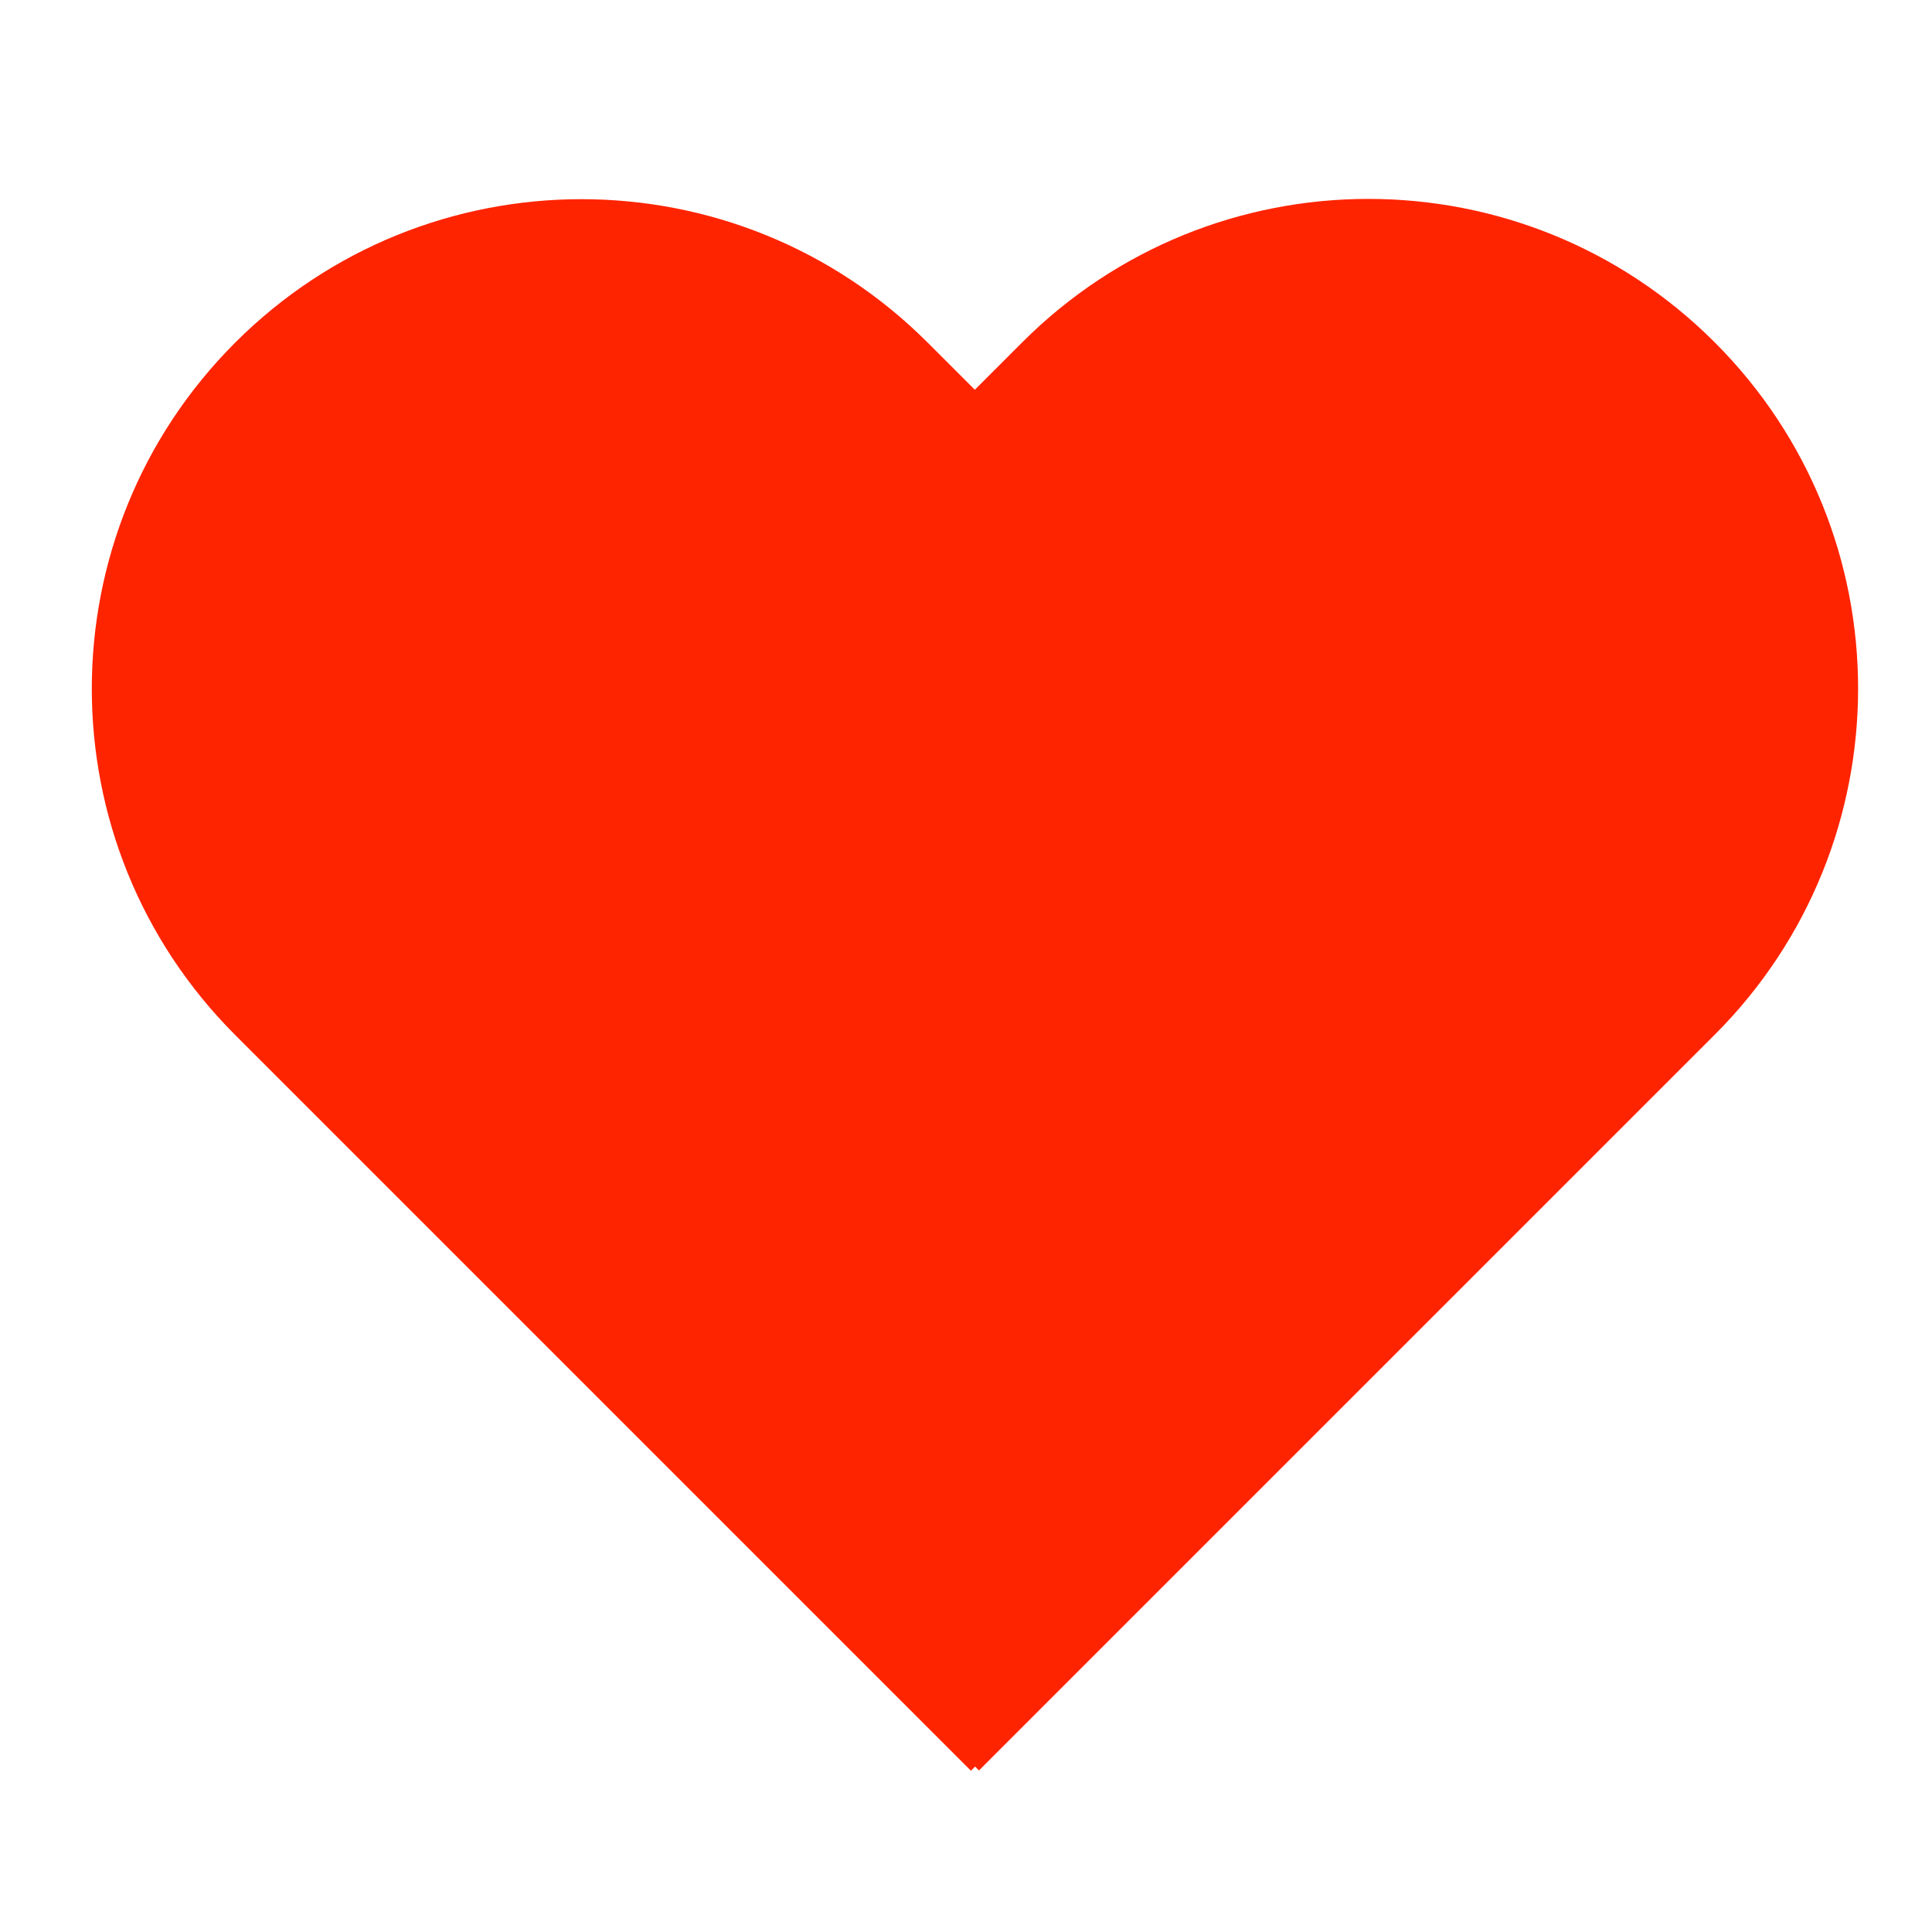
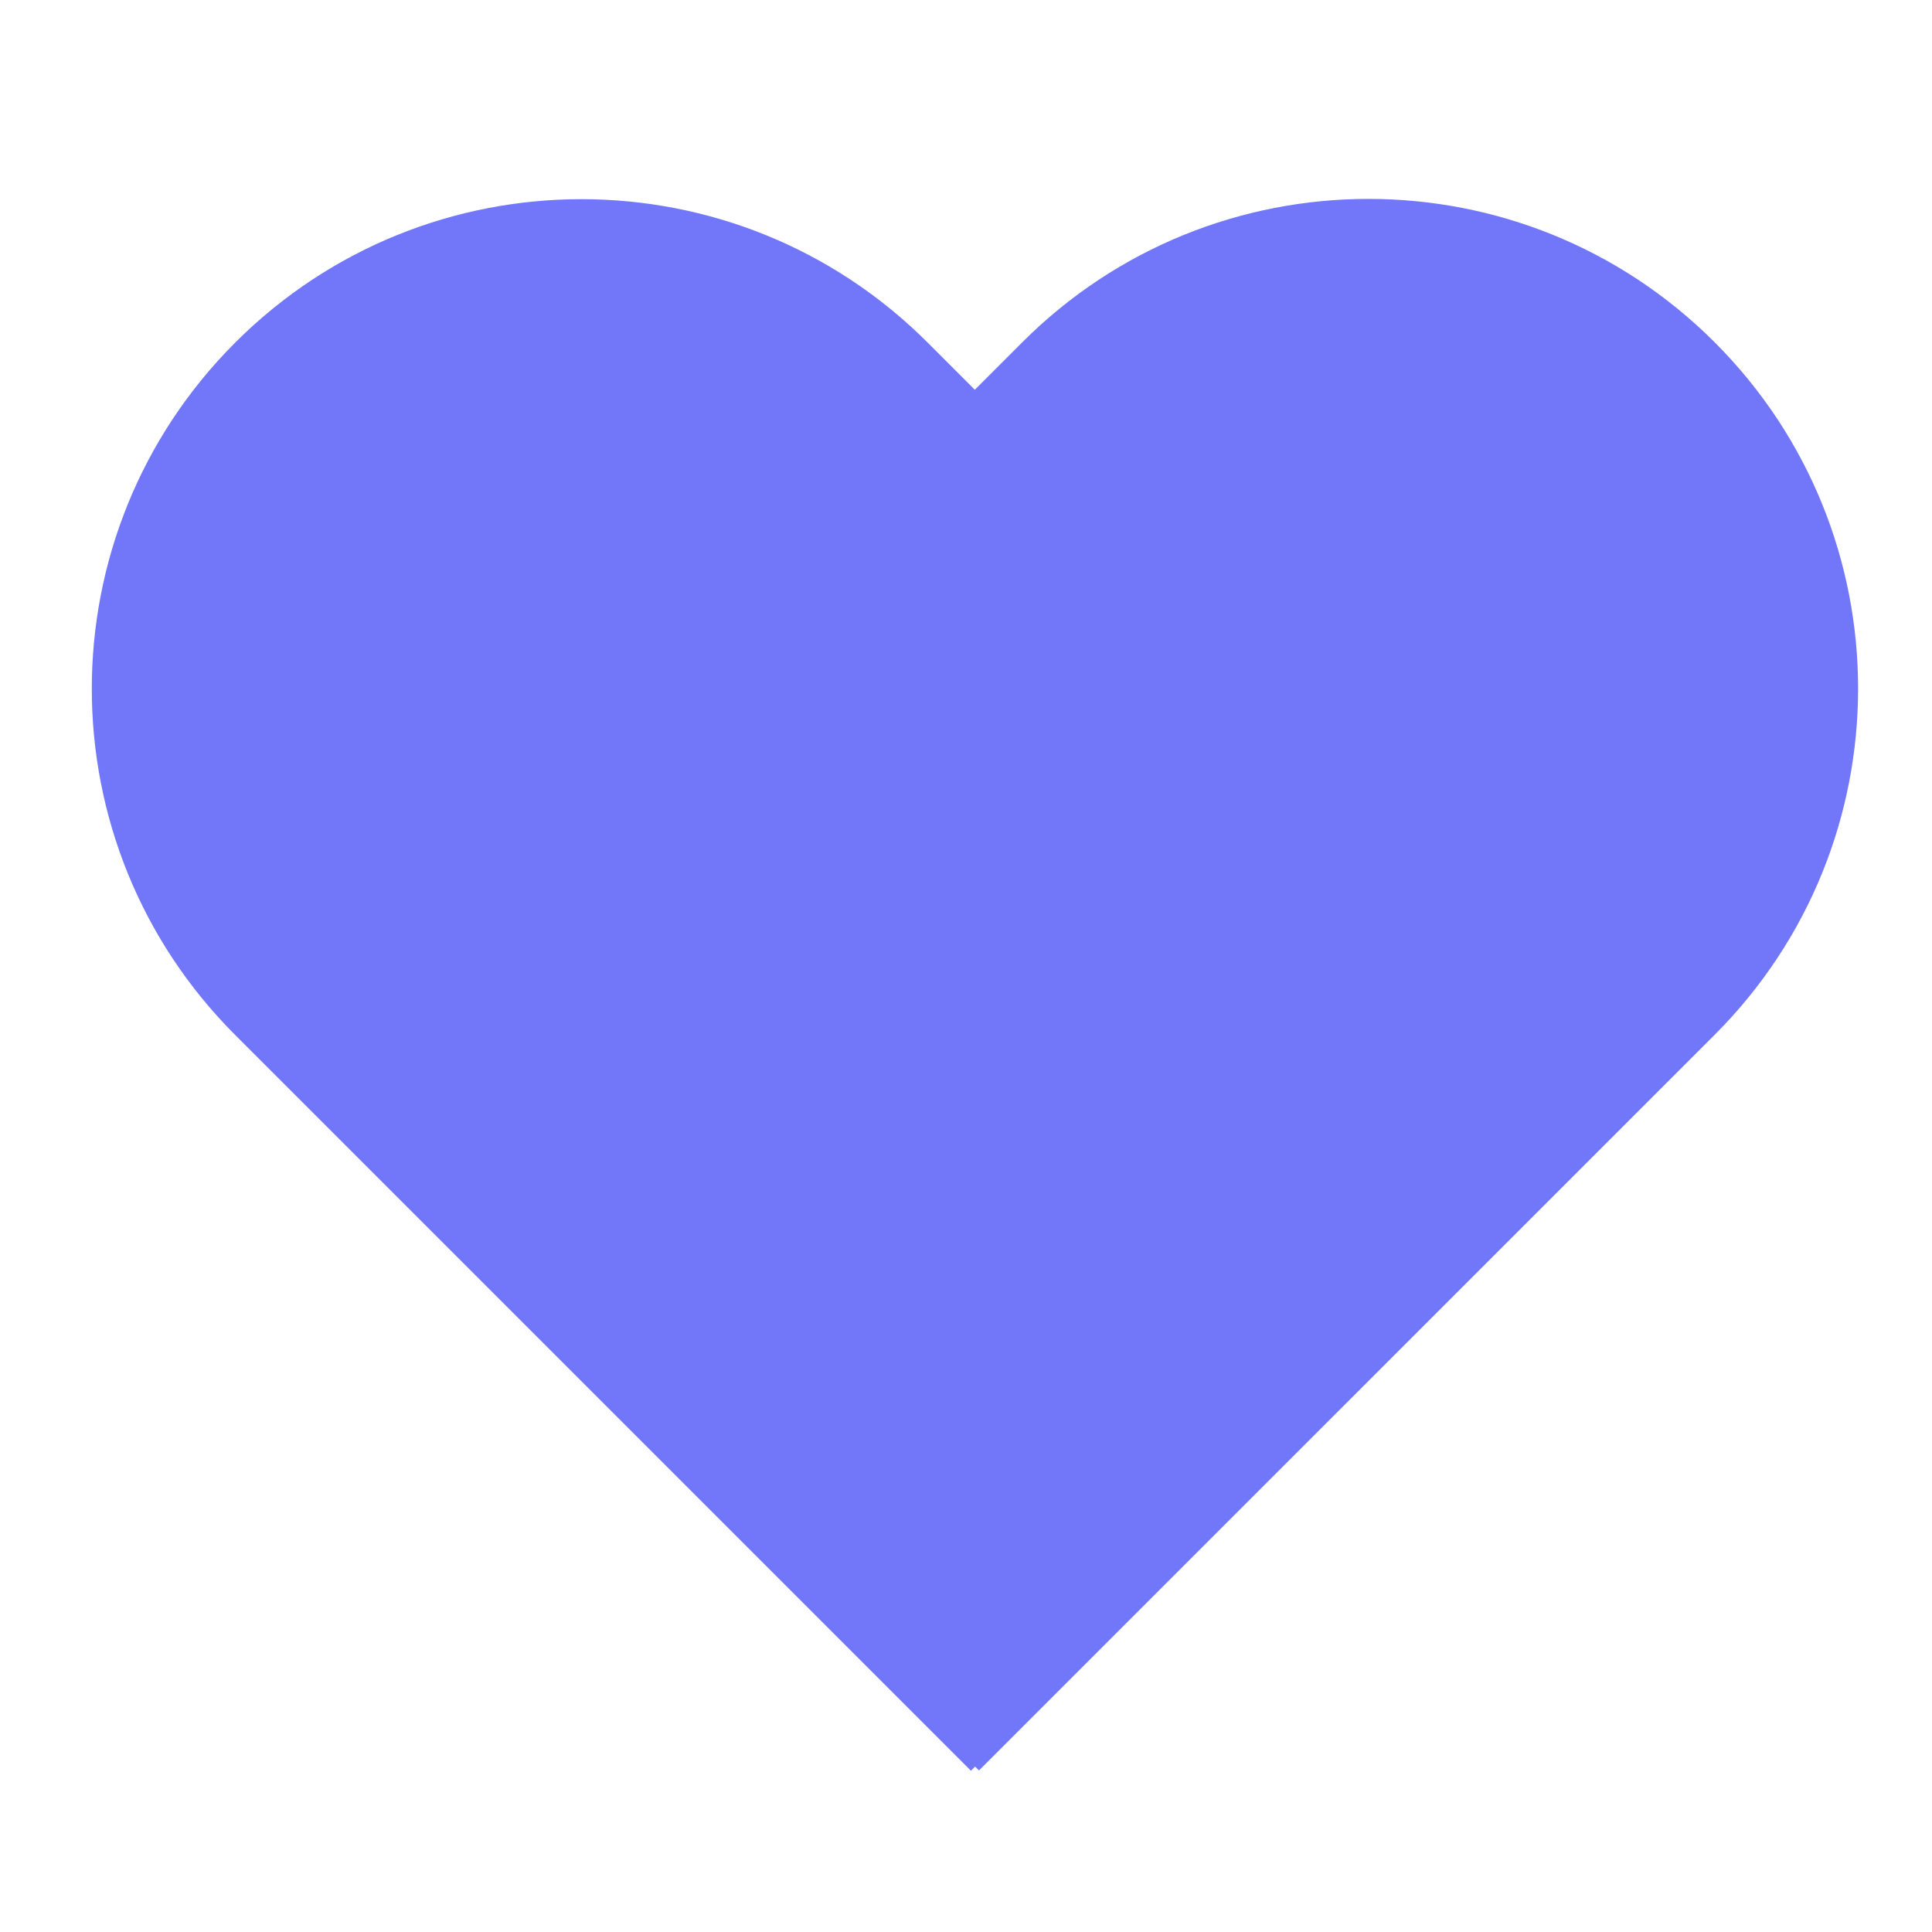
<svg xmlns="http://www.w3.org/2000/svg" width="128" height="128" viewBox="0 0 128 128" fill="none">
-   <path fill-rule="evenodd" clip-rule="evenodd" d="M113.603 22.679C126.271 35.347 126.271 55.886 113.603 68.555L64.86 117.297L64.602 117.039L64.326 117.315L15.583 68.572C2.915 55.904 2.915 35.365 15.583 22.697C28.252 10.029 48.791 10.029 61.459 22.697L64.584 25.822L67.727 22.679C80.395 10.011 100.934 10.011 113.603 22.679Z" fill="#FF2400" />
+   <path fill-rule="evenodd" clip-rule="evenodd" d="M113.603 22.679C126.271 35.347 126.271 55.886 113.603 68.555L64.86 117.297L64.602 117.039L64.326 117.315L15.583 68.572C2.915 55.904 2.915 35.365 15.583 22.697C28.252 10.029 48.791 10.029 61.459 22.697L64.584 25.822L67.727 22.679C80.395 10.011 100.934 10.011 113.603 22.679Z" fill="#7177F8" />
</svg>
